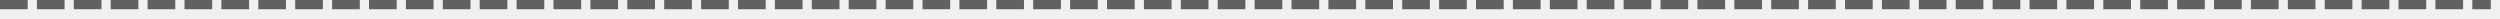
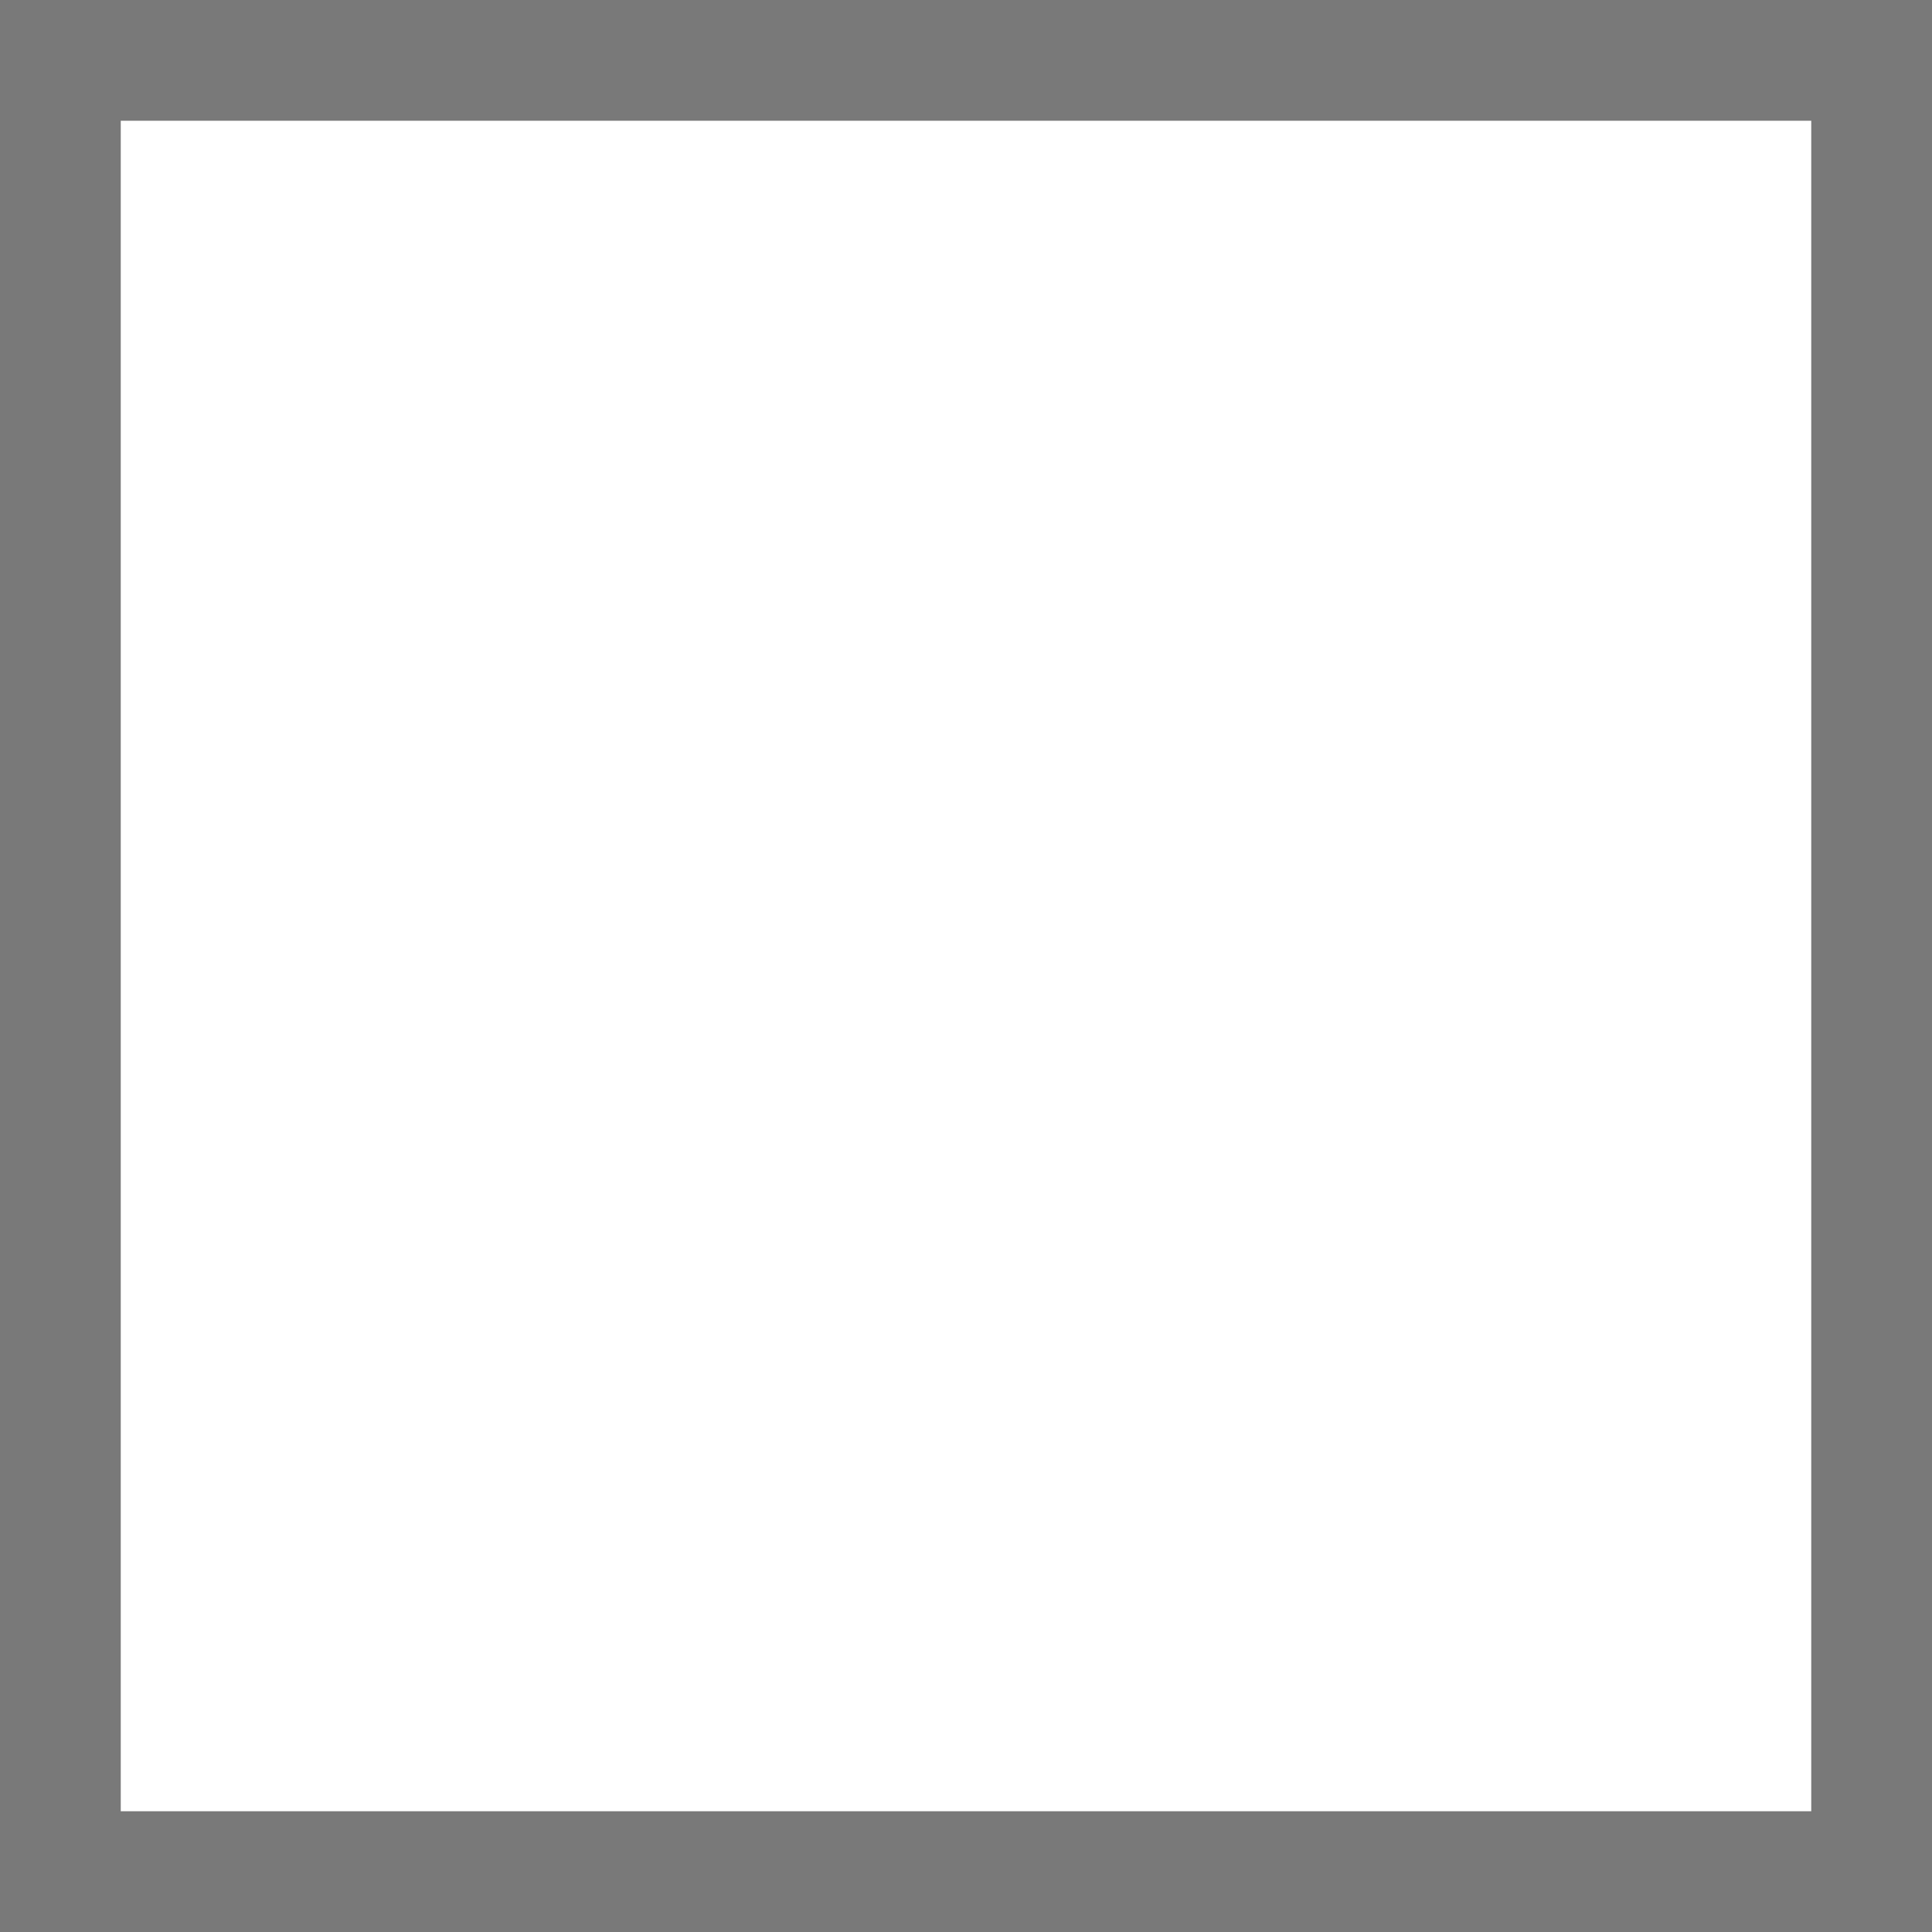
- <svg xmlns="http://www.w3.org/2000/svg" version="1.1" width="271px" height="2px">
-   <g transform="matrix(1 0 0 1 -126 -288 )">
-     <path d="M 126 288.5  L 396 288.5  " stroke-width="1" stroke-dasharray="3,1" stroke="#616161" fill="none" />
-   </g>
+ <svg xmlns="http://www.w3.org/2000/svg" version="1.1" width="16px" height="16px" viewBox="444 238  16 16">
+   <path d="M 444.5 238.5  L 459.5 238.5  L 459.5 253.5  L 444.5 253.5  L 444.5 238.5  Z " fill-rule="nonzero" fill="#ffffff" stroke="none" />
+   <path d="M 444.5 238.5  L 459.5 238.5  L 459.5 253.5  L 444.5 253.5  L 444.5 238.5  Z " stroke-width="1" stroke="#797979" fill="none" />
</svg>
